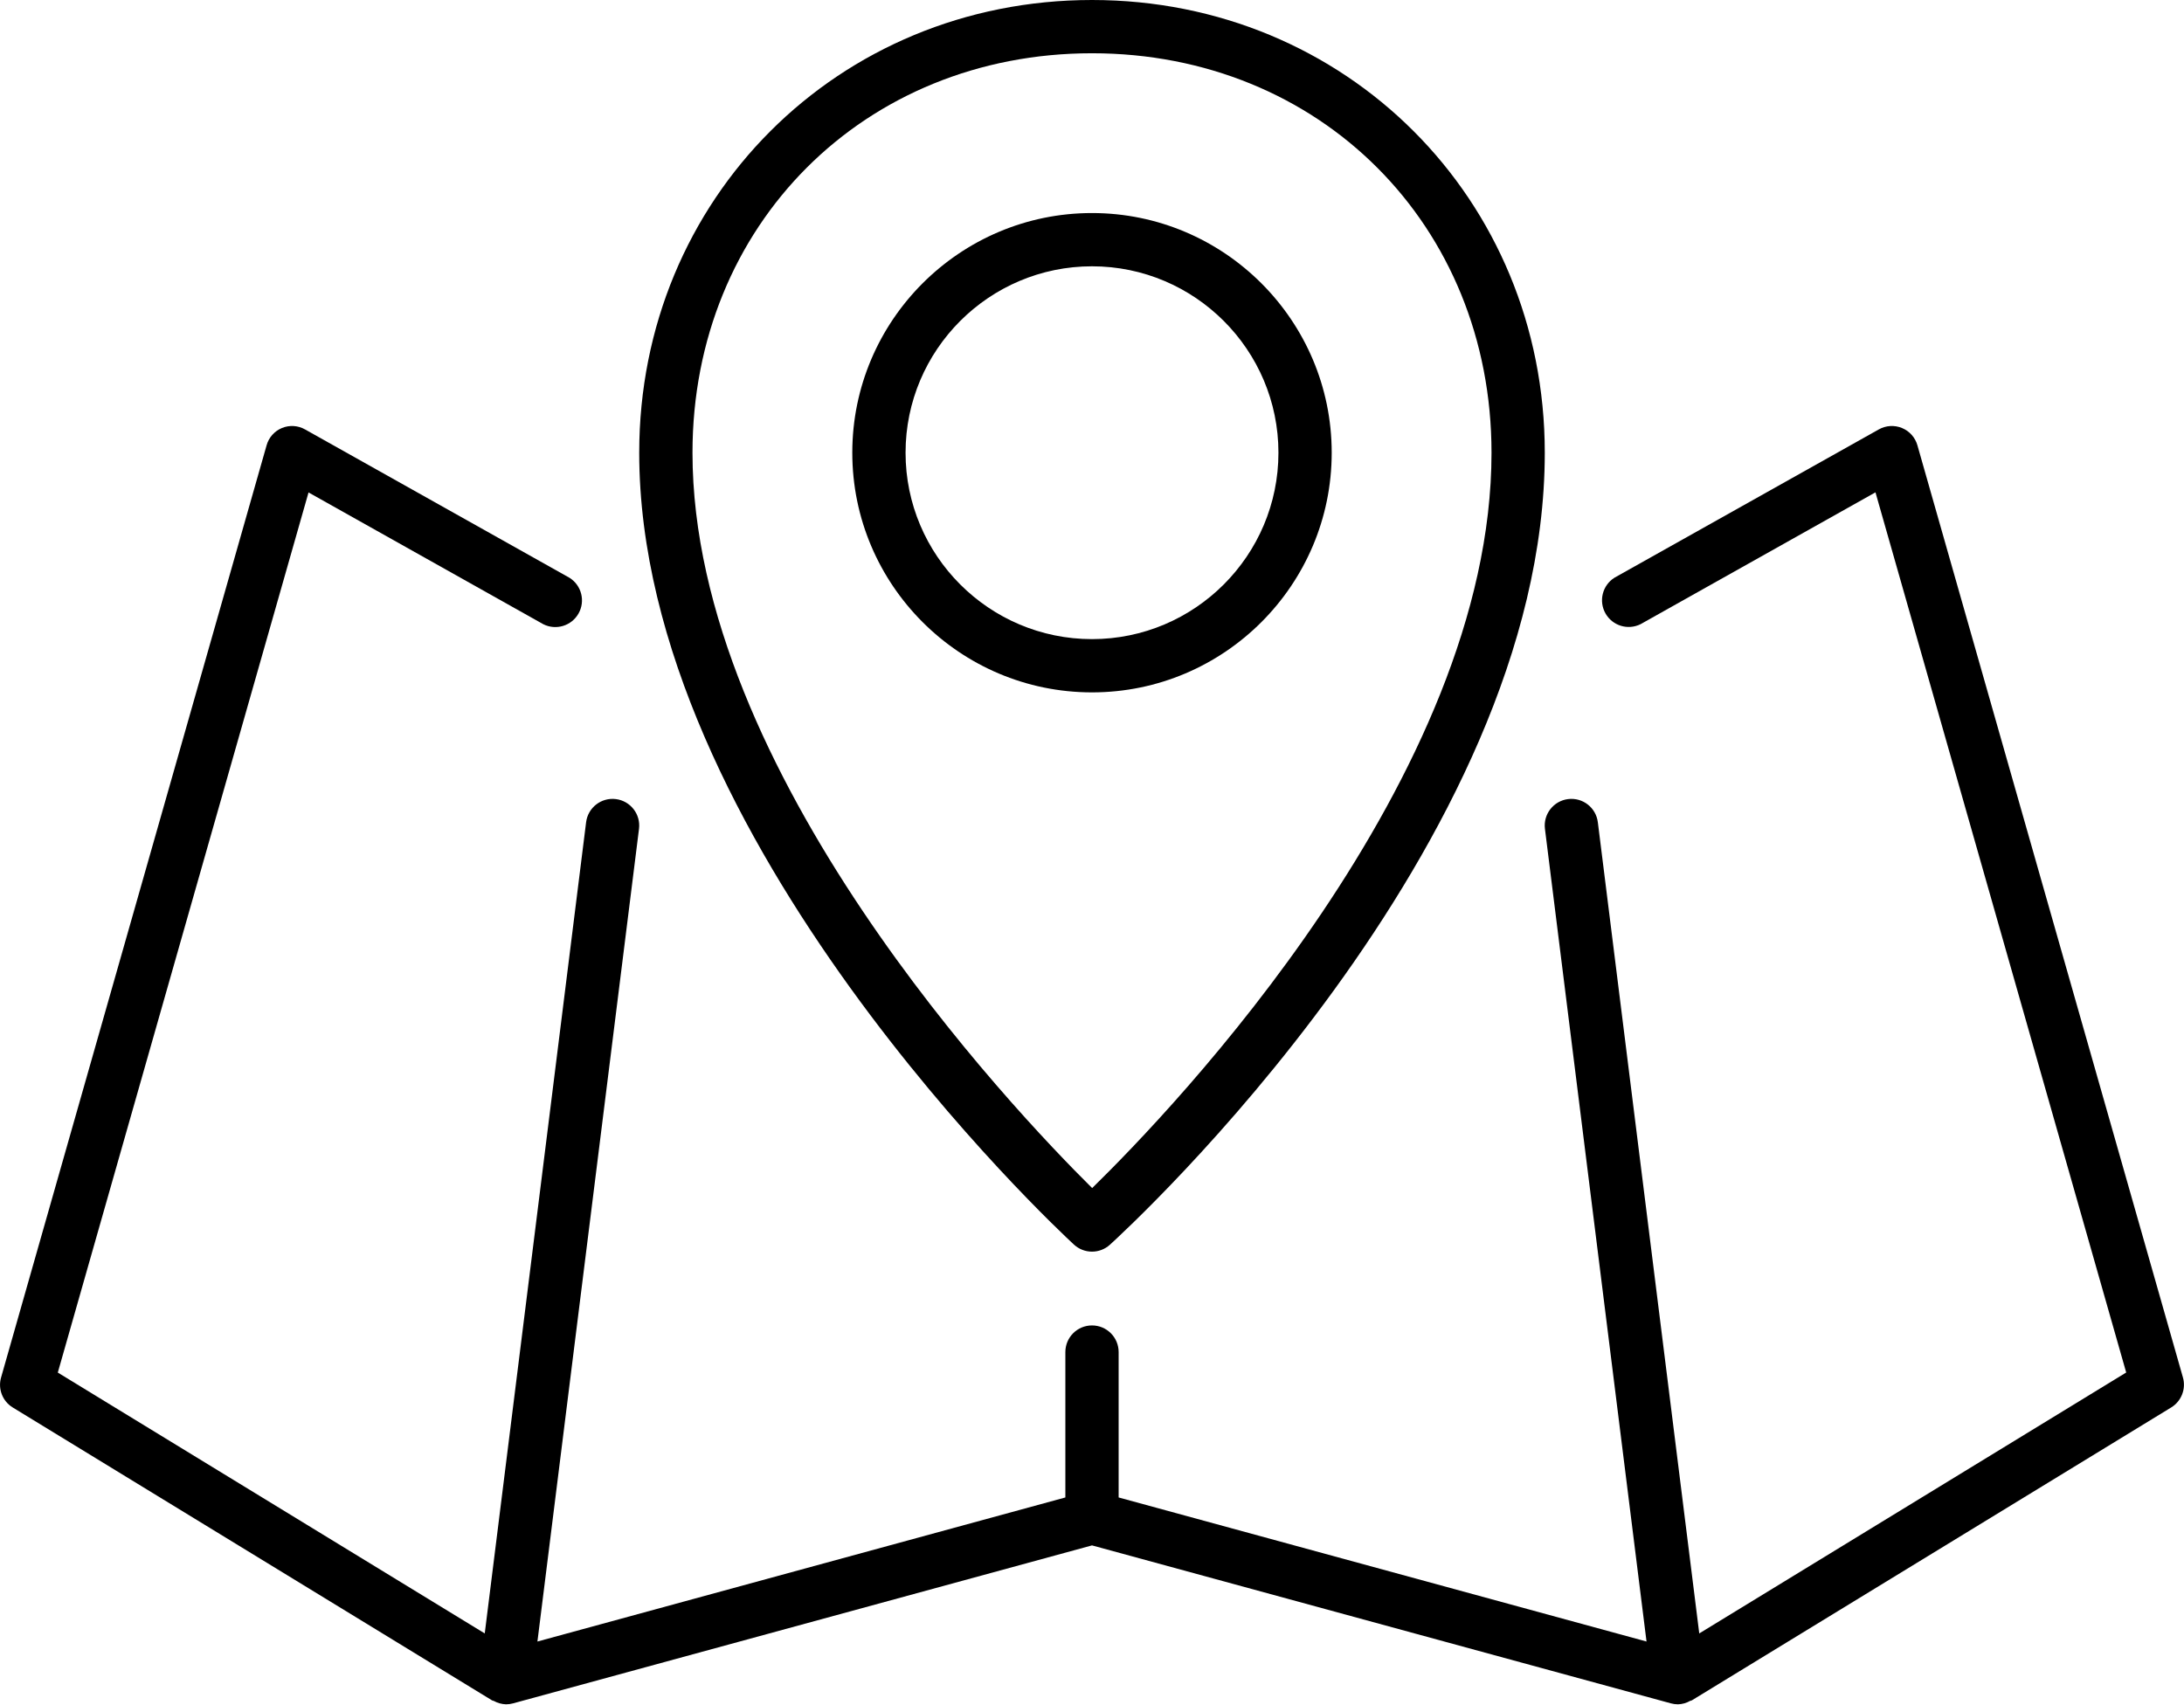
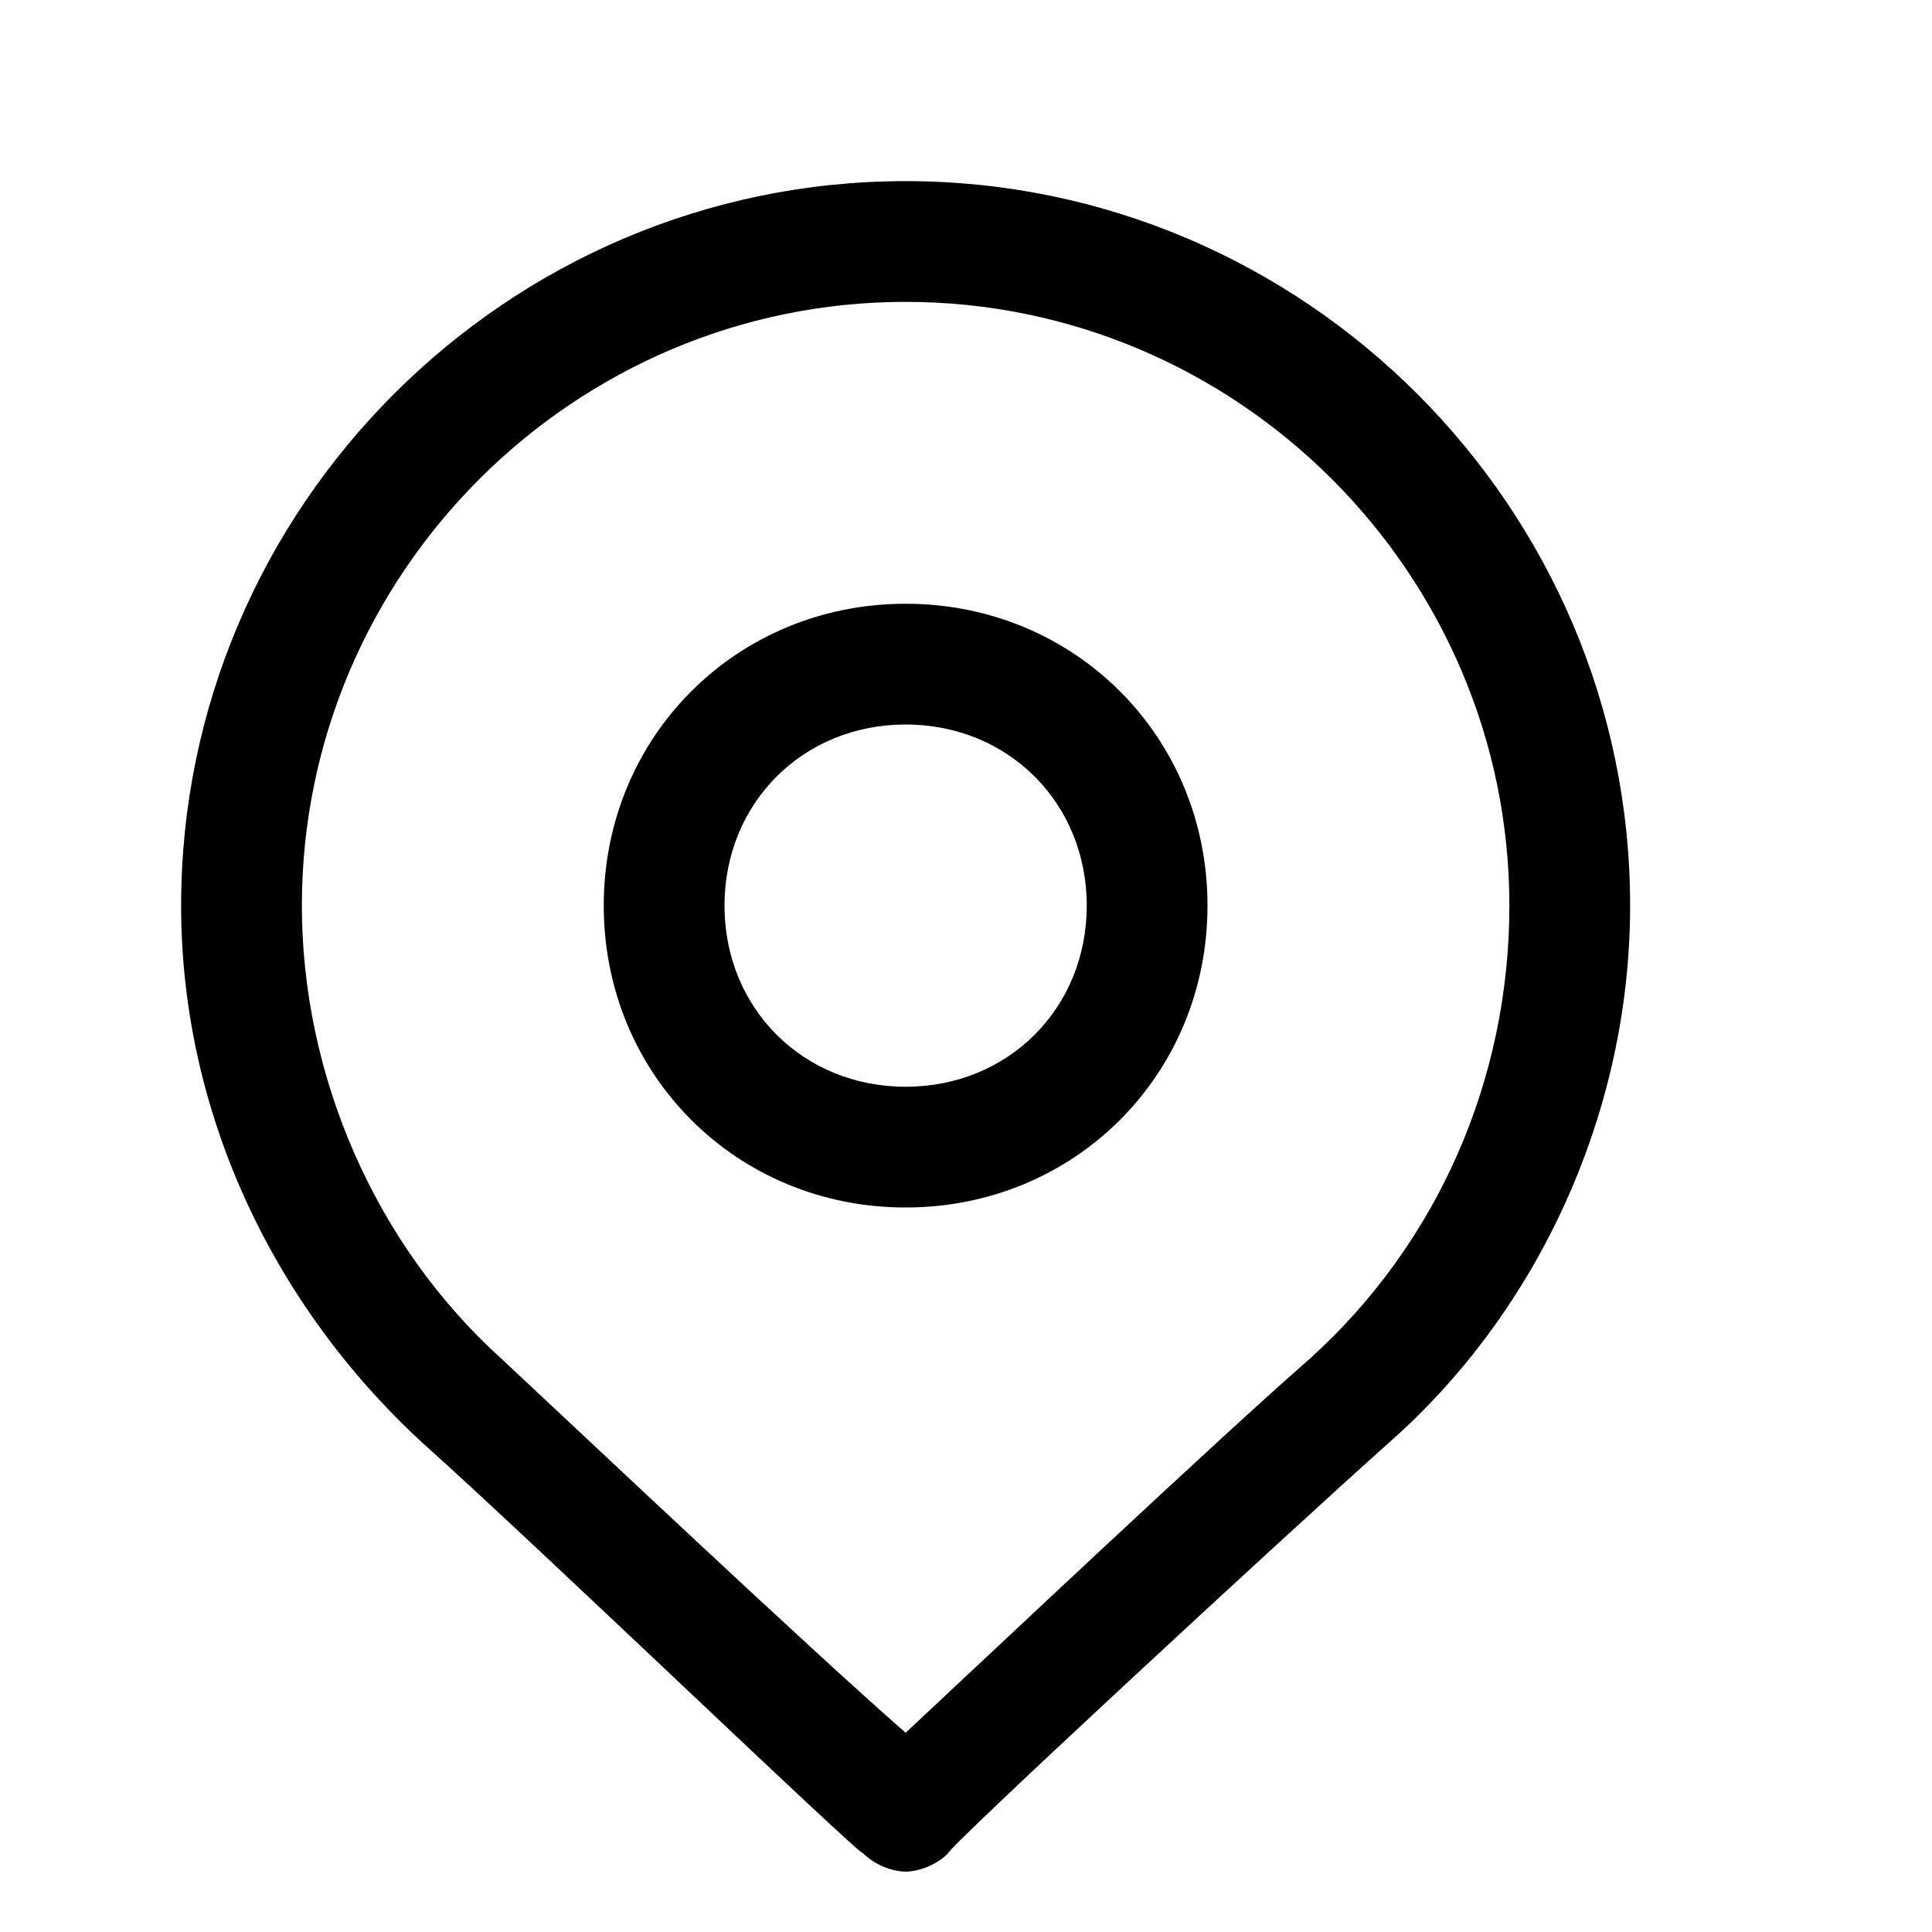
- <svg xmlns="http://www.w3.org/2000/svg" class="icon" viewBox="0 0 1312 1024" width="256.25" height="200">
-   <path d="M295.648 1021.664c.288.192.672.096.96.288A16.32 16.32 0 0 0 304 1024a16 16 0 0 0 4.224-.576L656 928.512l347.776 94.912a16 16 0 0 0 4.224.576 15.744 15.744 0 0 0 7.36-2.08c.32-.16.672-.096.96-.288l288-176a16.032 16.032 0 0 0 7.04-18.016l-159.488-560a15.968 15.968 0 0 0-23.232-9.6l-158.784 89.088a16.032 16.032 0 0 0 15.712 27.904l141.088-79.2L1277.28 824.64 1020.8 981.408l-60.928-487.392a16 16 0 0 0-31.776 3.968l61.024 488.288L672 899.712v-87.36a16 16 0 0 0-32 0v87.36l-317.152 86.56 61.024-488.288a16 16 0 1 0-31.776-3.968L291.2 981.408 34.72 824.672l150.624-528.8 141.088 79.2a16.032 16.032 0 0 0 15.712-27.904l-158.816-89.12a15.872 15.872 0 0 0-23.2 9.6L.64 827.648a15.936 15.936 0 0 0 7.04 18.016l287.968 176z" />
-   <path d="M645.152 747.776a16 16 0 0 0 21.6.096C677.408 738.176 928 508.224 928 272 928 119.456 808.544 0 656 0S384 119.456 384 272c0 232.128 250.496 465.92 261.152 475.776zM656 32c136.8 0 240 103.168 240 240 0 195.104-191.776 394.784-239.904 441.824C608.064 666.24 416 463.936 416 272c0-136.832 103.2-240 240-240z" />
-   <path d="M800 272c0-79.392-64.608-144-144-144s-144 64.608-144 144 64.608 144 144 144 144-64.608 144-144zM656 384c-61.76 0-112-50.24-112-112s50.24-112 112-112 112 50.24 112 112-50.24 112-112 112z" />
+ <svg xmlns="http://www.w3.org/2000/svg" class="icon" viewBox="0 0 1024 1024" width="200" height="200">
+   <defs />
+   <path d="M480 992c-6.4 0-16-3.2-22.4-9.6-3.2 0-172.8-163.2-233.6-217.6-80-73.6-128-176-128-284.8C96 268.8 268.8 96 480 96s384 172.8 384 384c0 108.8-48 214.4-128 284.8-60.8 54.4-233.6 214.4-233.6 217.6-6.4 6.4-16 9.6-22.4 9.6zm0-832c-176 0-320 144-320 320 0 89.6 38.4 179.2 105.6 240 48 44.8 163.2 153.6 214.4 198.4 48-44.8 163.2-153.6 214.4-198.4C761.6 659.2 800 572.8 800 480c0-176-144-320-320-320z" />
+   <path d="M480 640c-89.6 0-160-70.4-160-160s70.4-160 160-160 160 70.4 160 160-70.4 160-160 160zm0-256c-54.4 0-96 41.6-96 96s41.6 96 96 96 96-41.6 96-96-41.6-96-96-96z" />
</svg>
